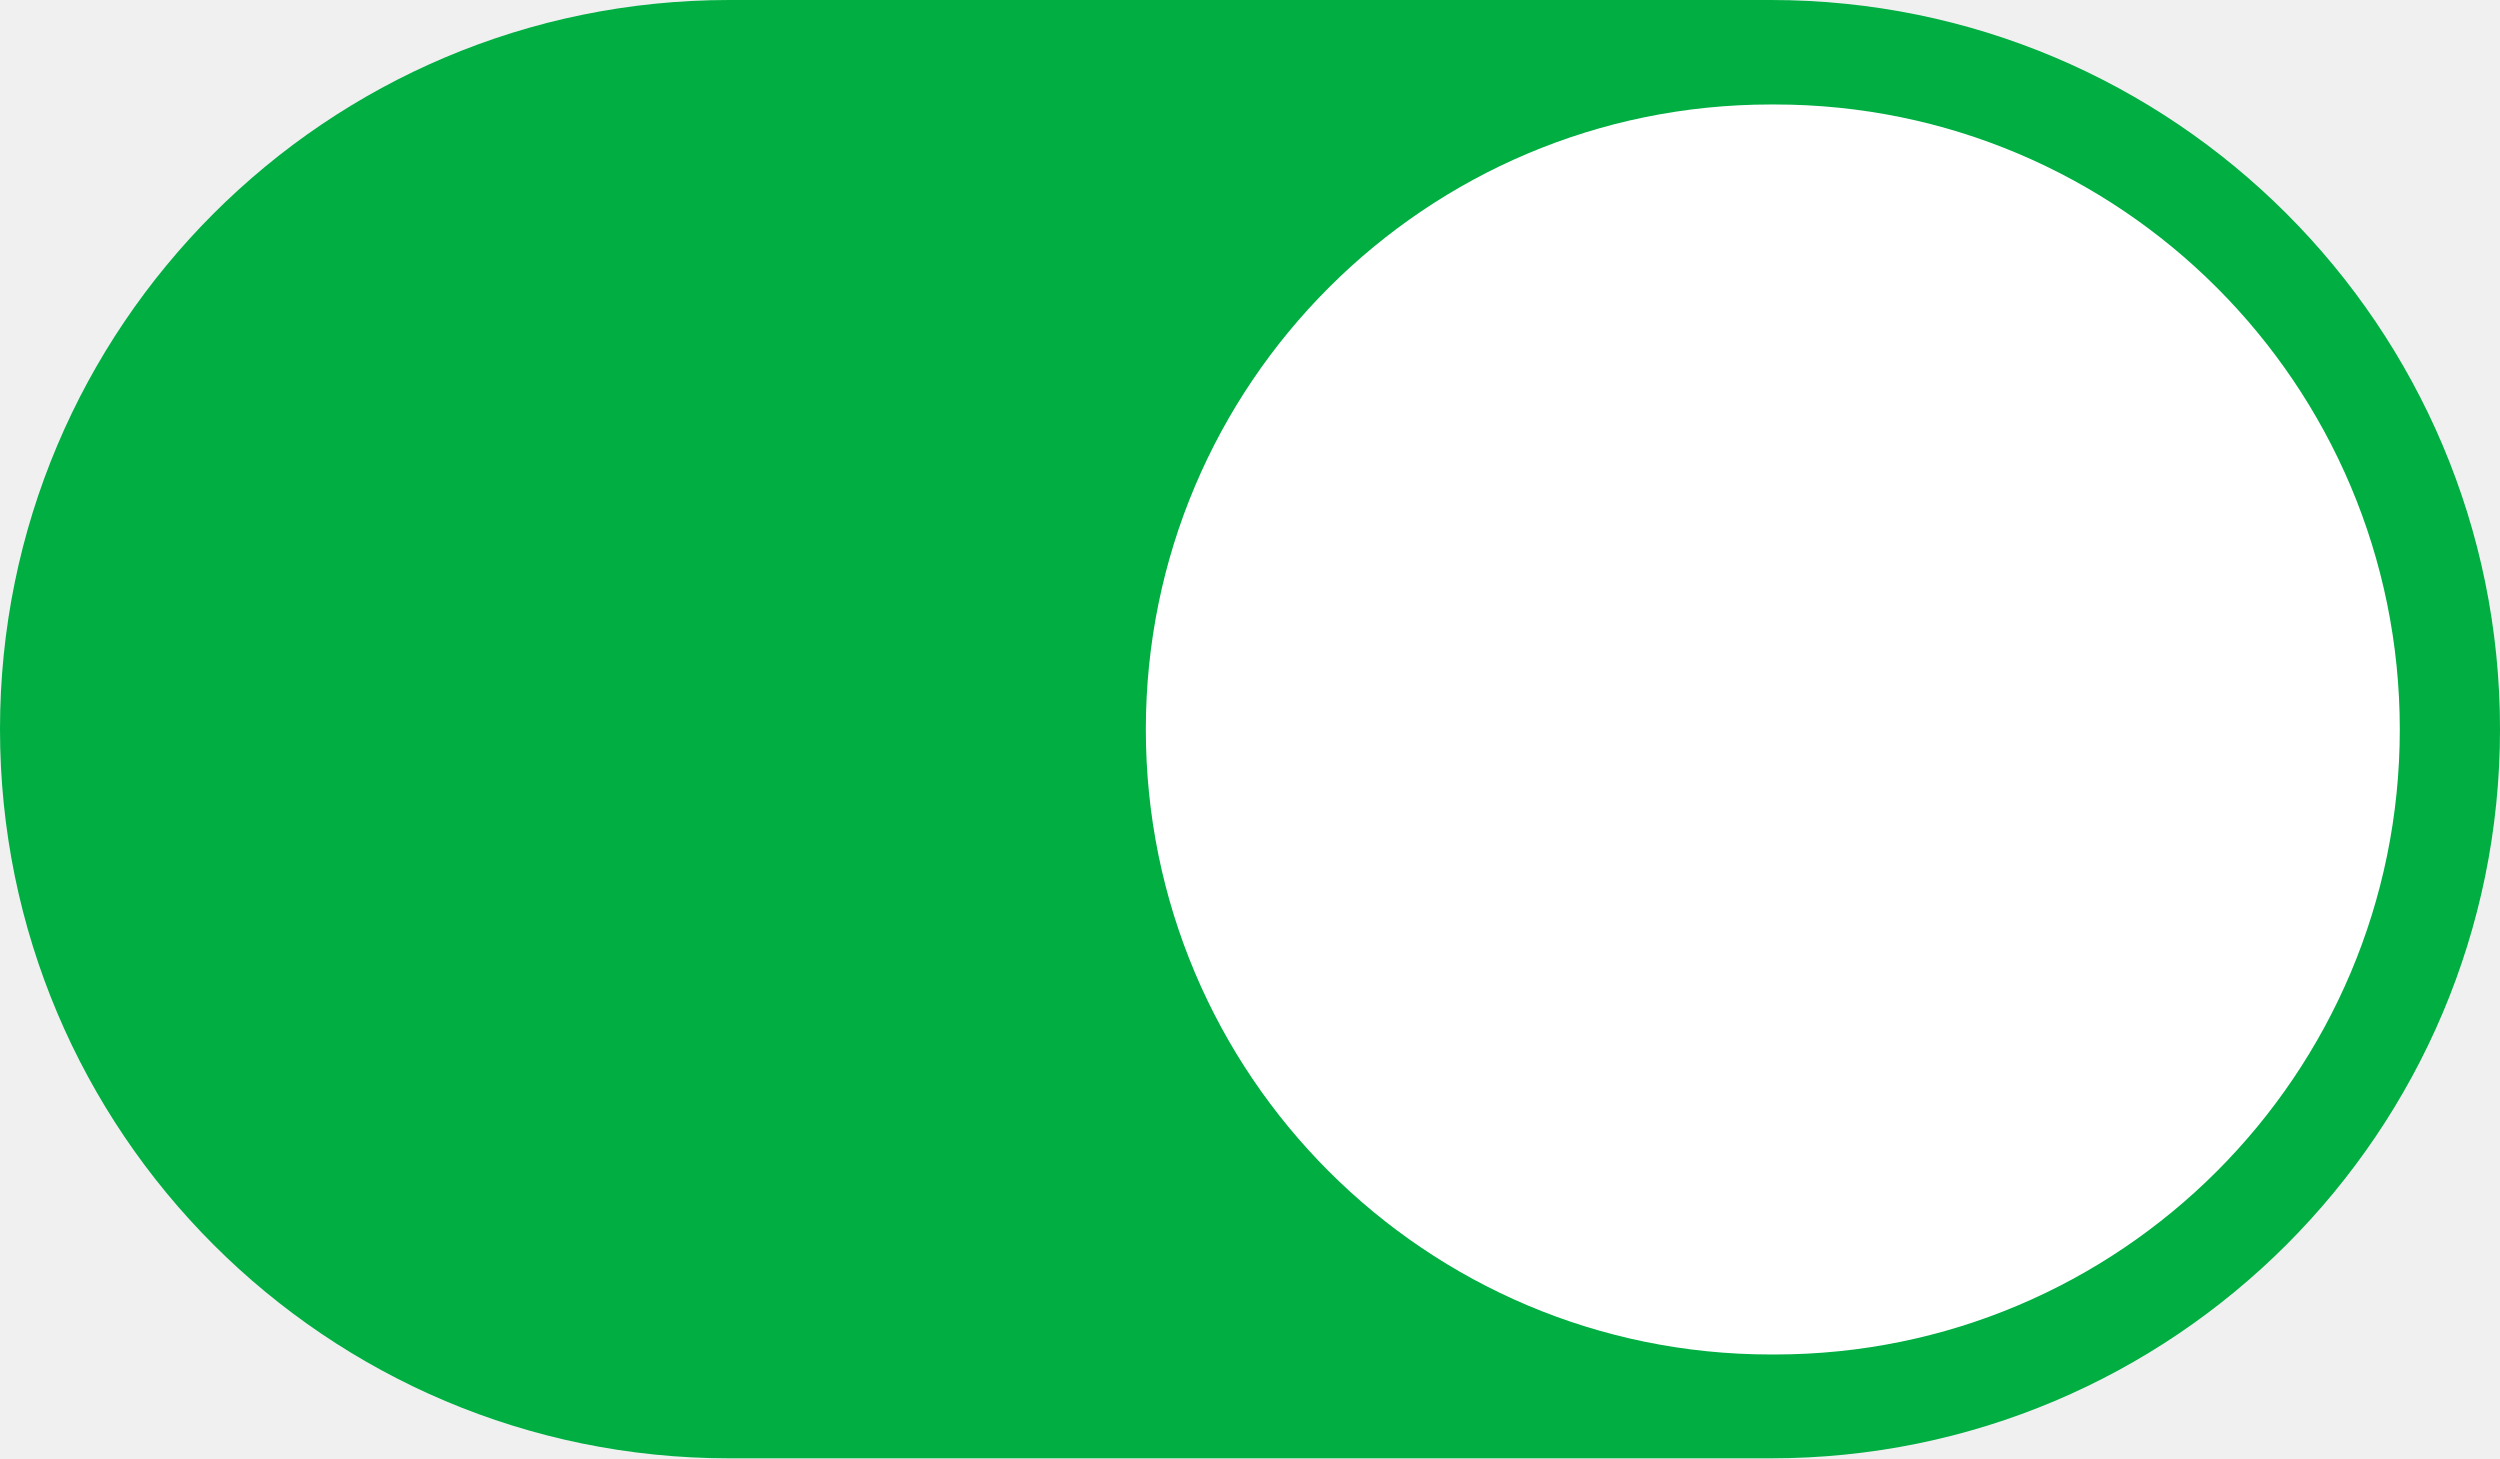
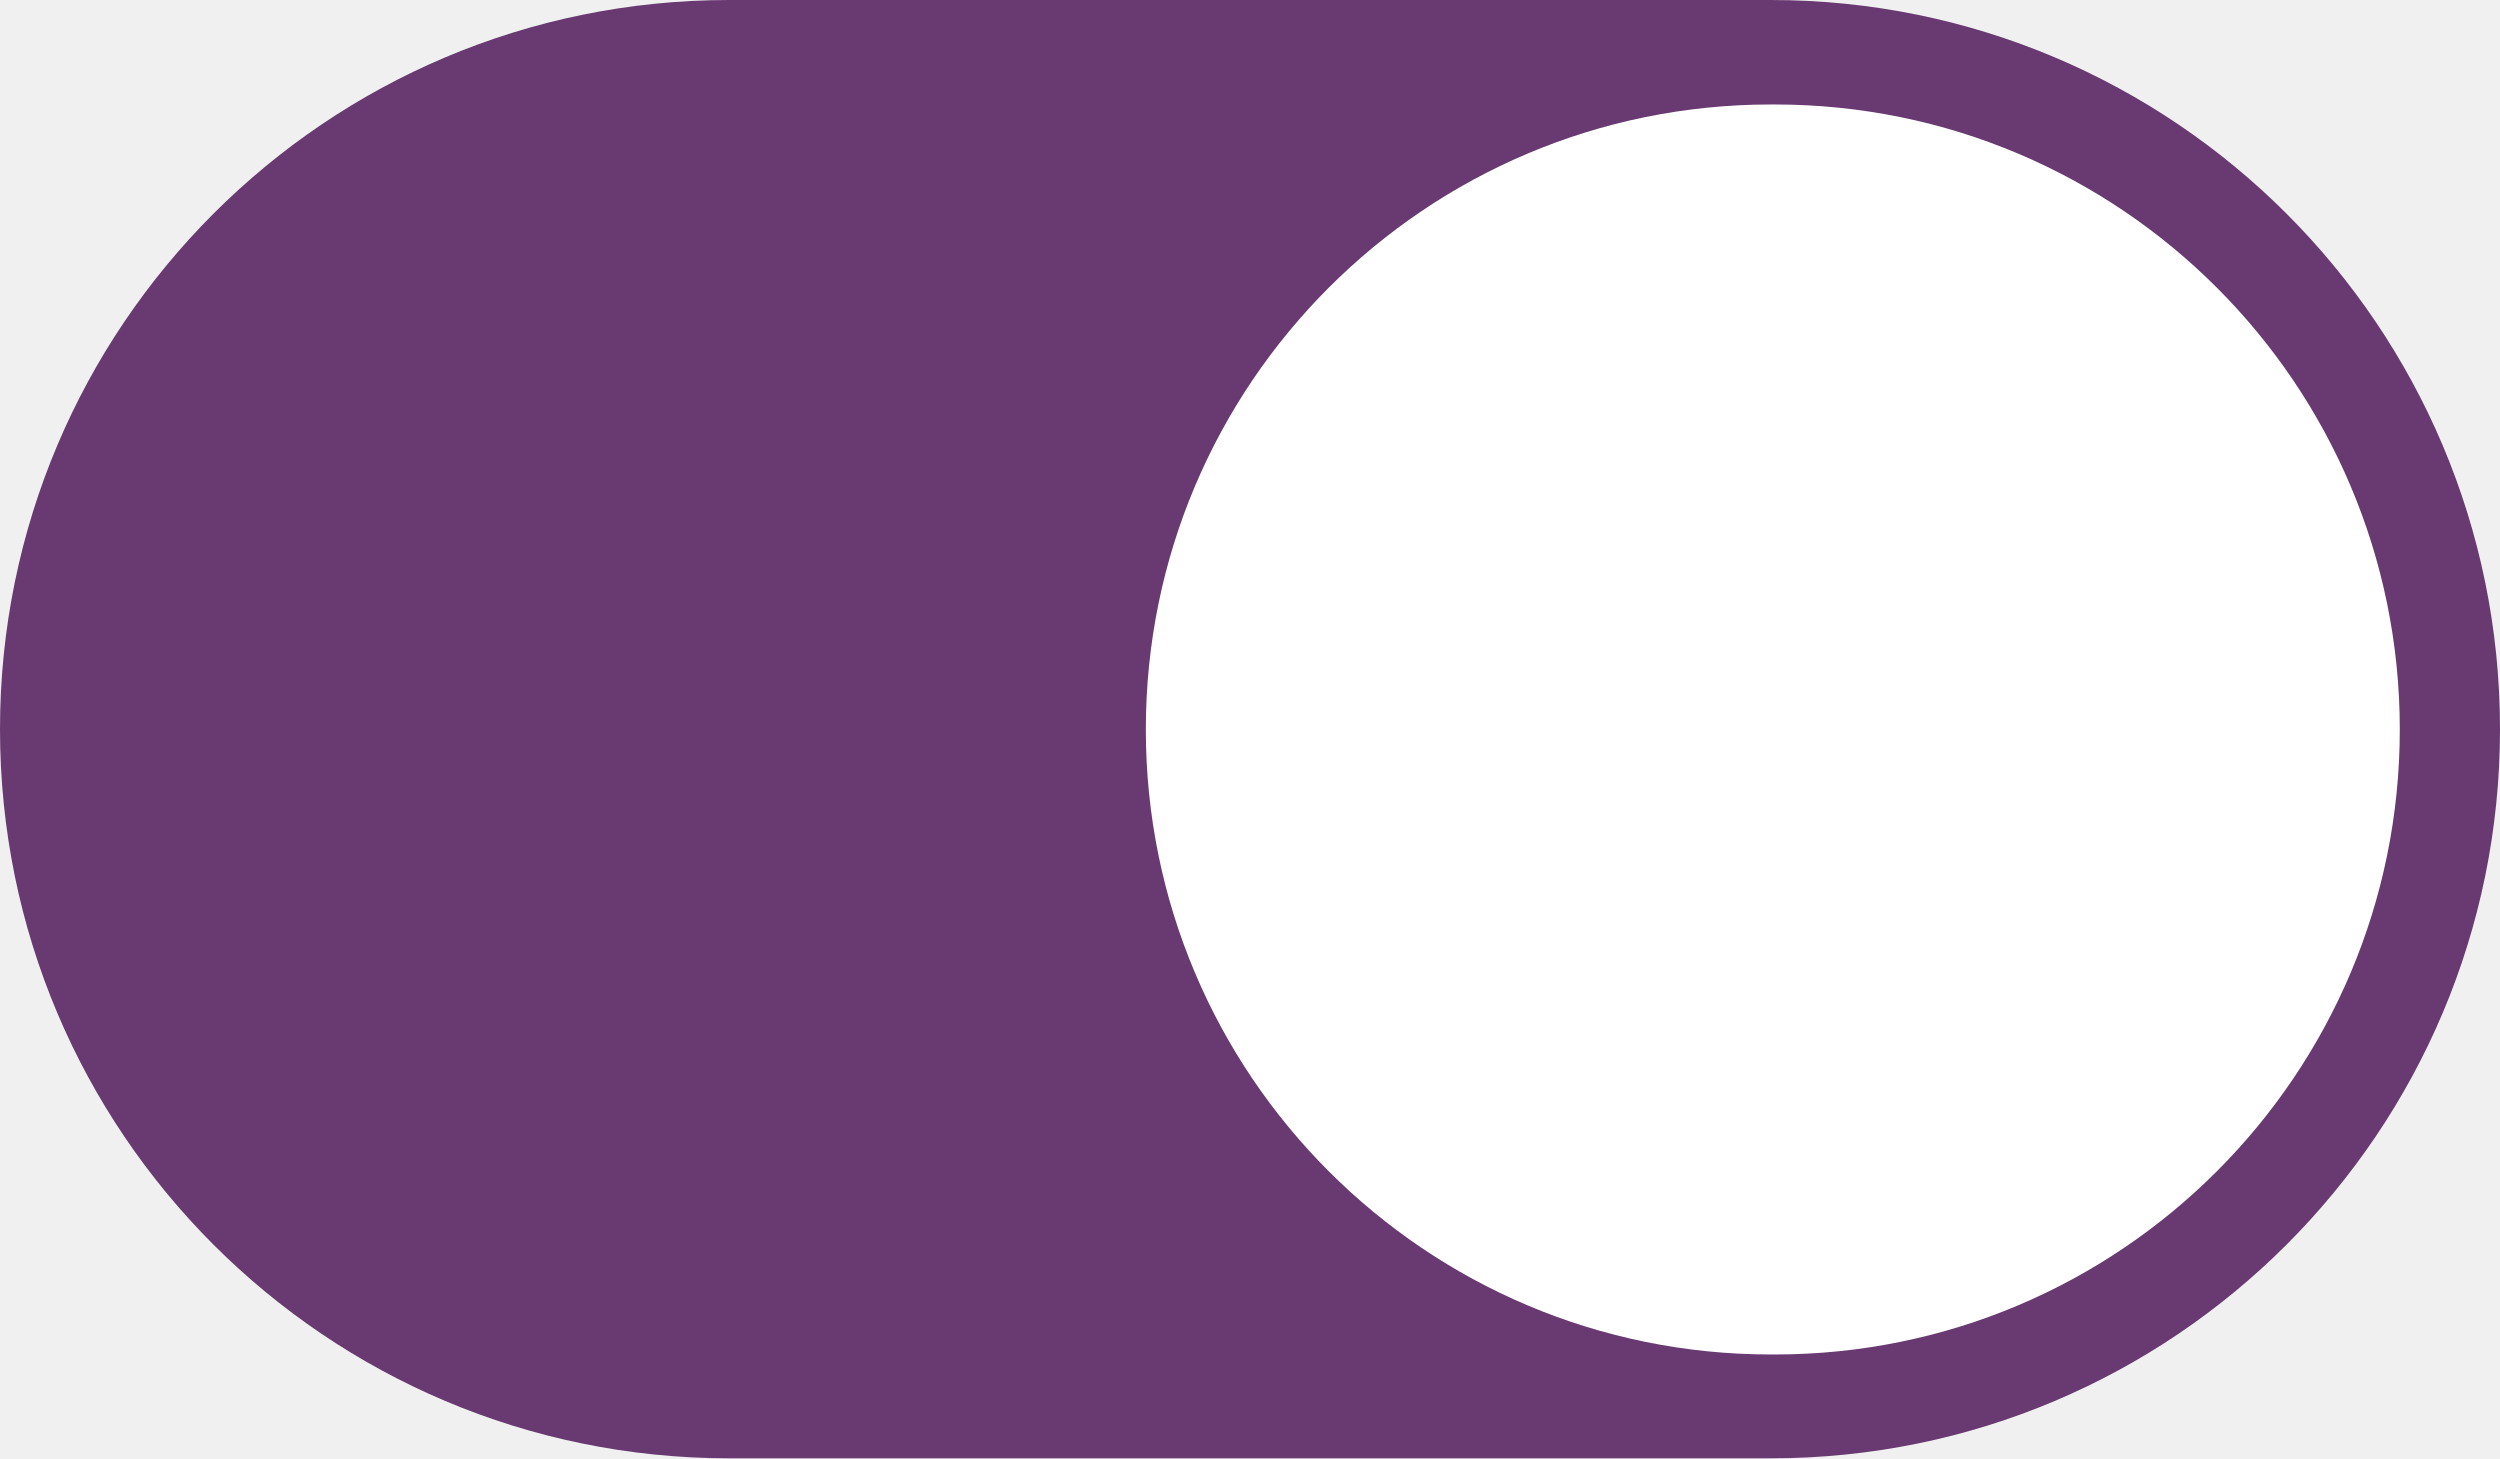
<svg xmlns="http://www.w3.org/2000/svg" width="24" height="14" viewBox="0 0 24 14" fill="none">
-   <rect width="24" height="14" rx="7" fill="#00AE42" />
+   <rect width="24" height="14" rx="7" fill="#693A71" />
  <rect x="11" y="1.003" width="12.038" height="12" rx="6" fill="white" />
</svg>
